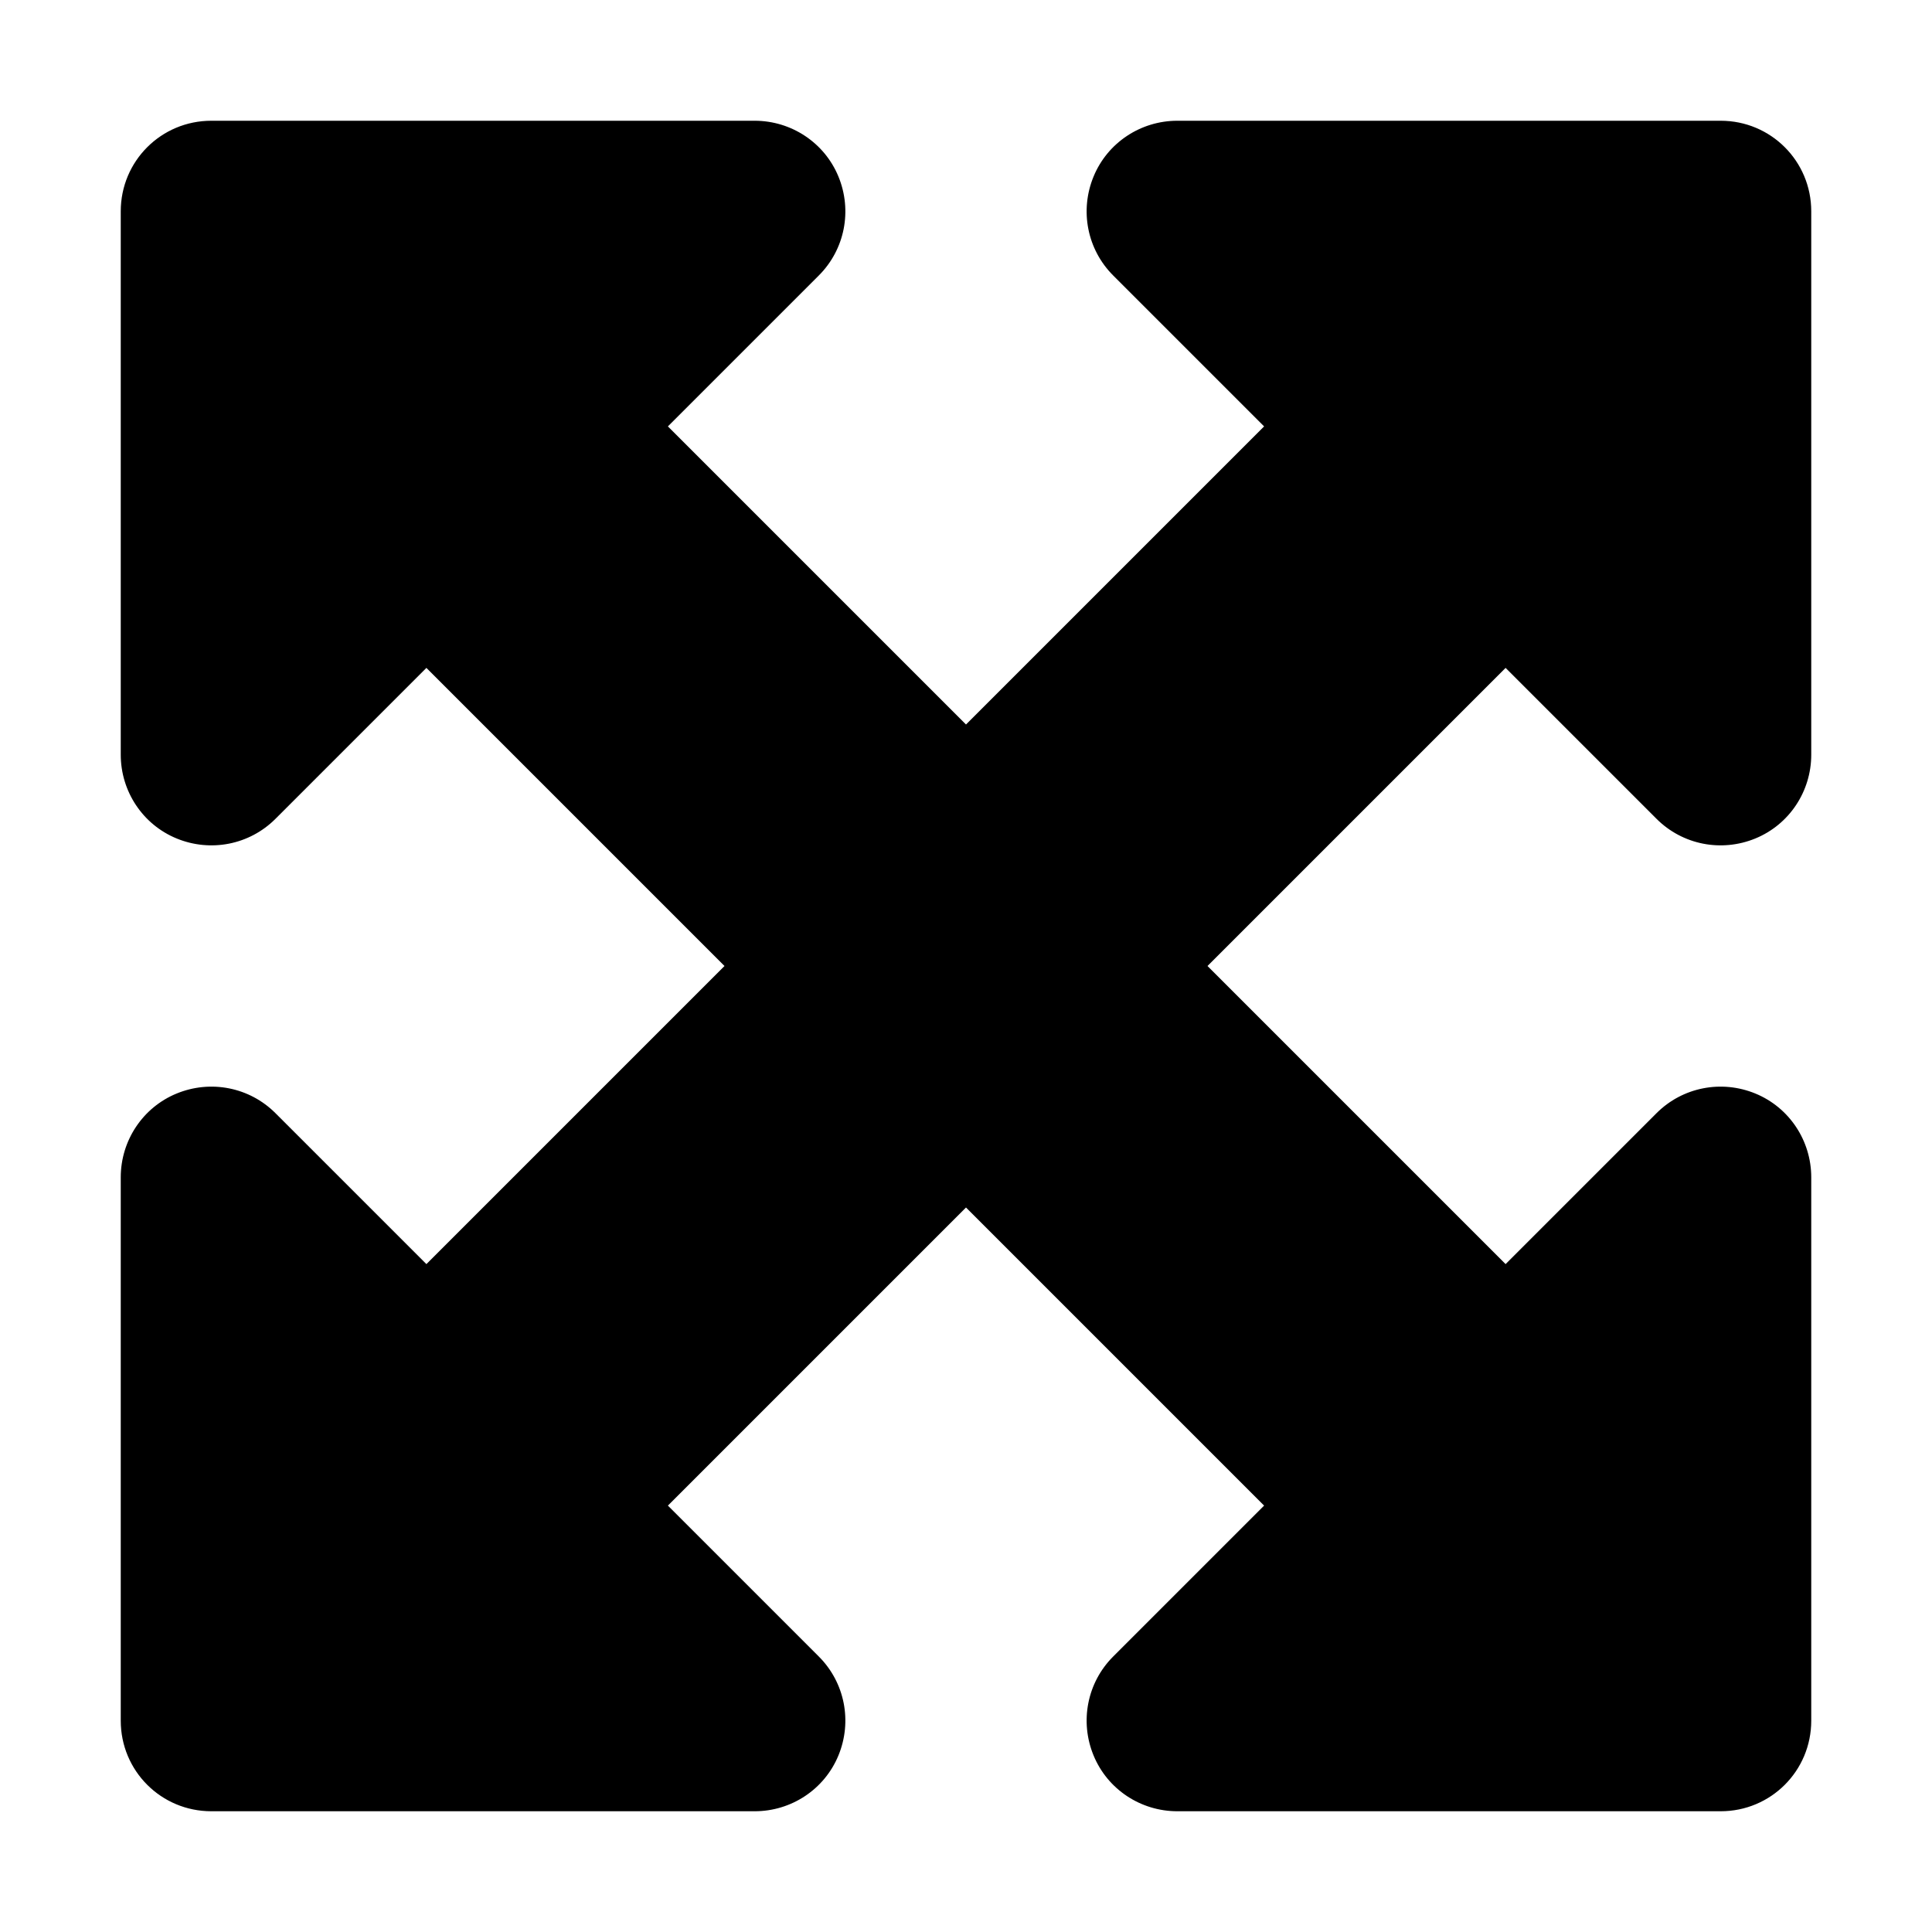
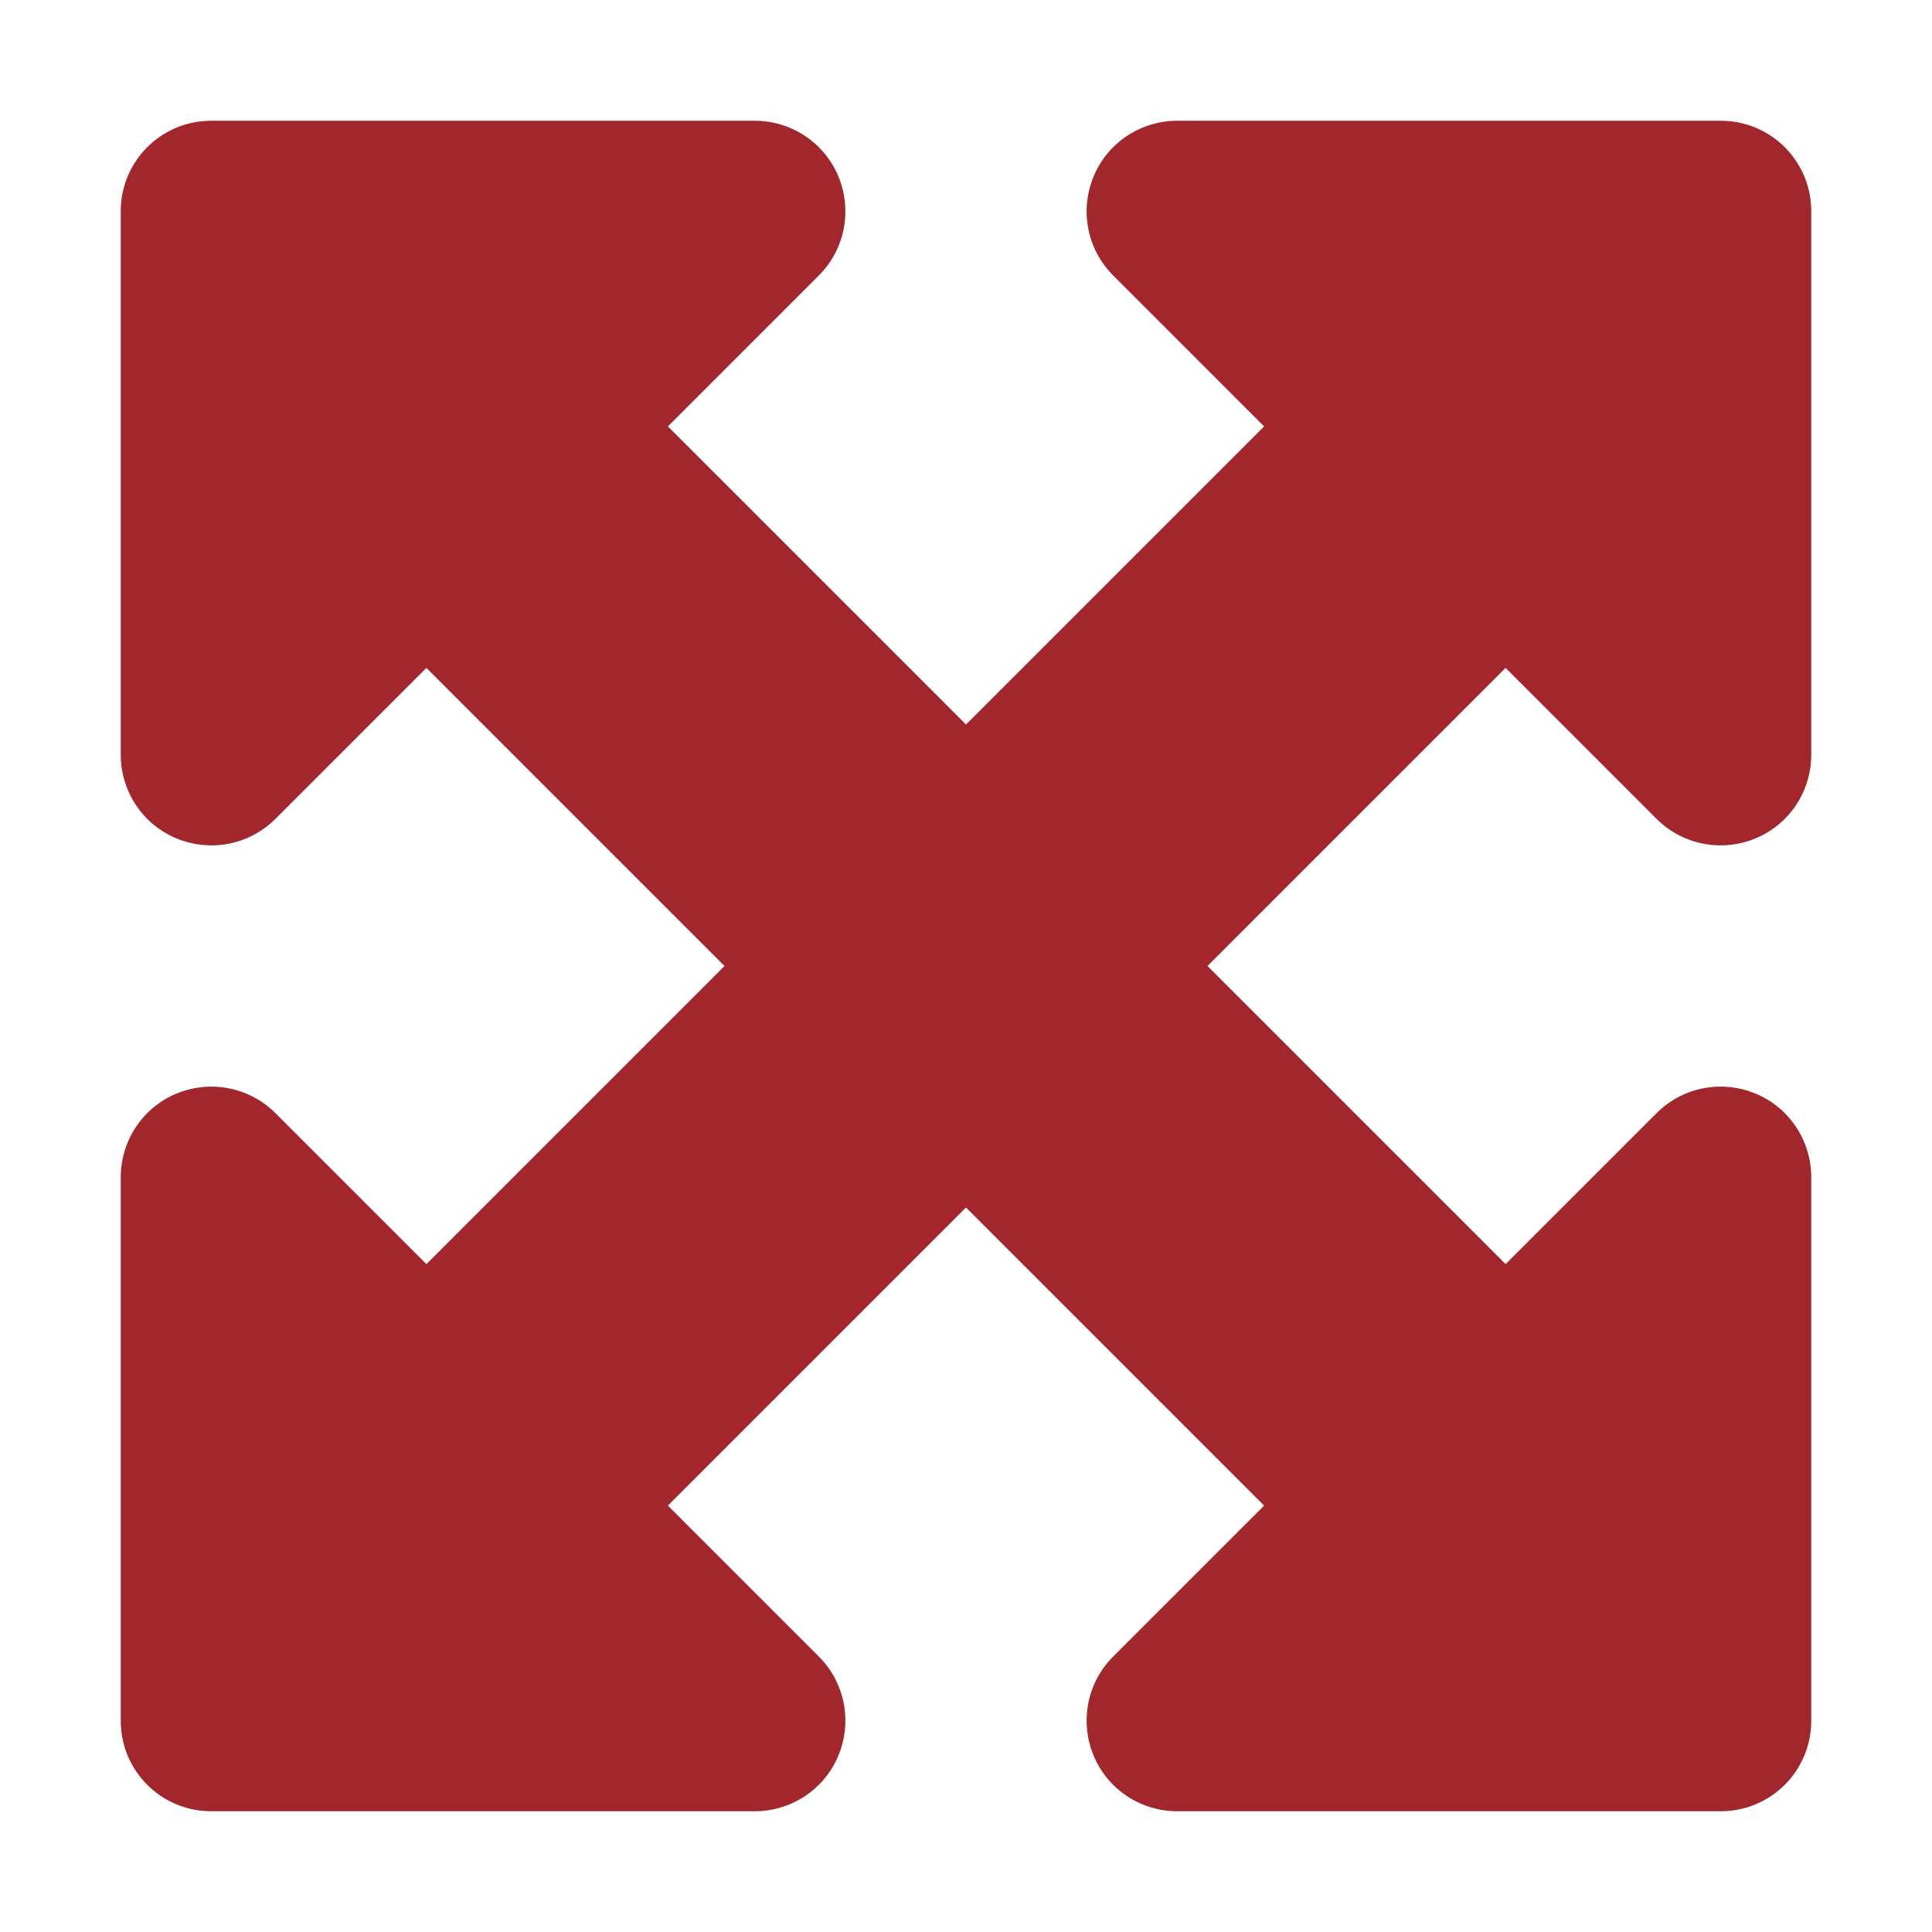
- <svg xmlns="http://www.w3.org/2000/svg" viewBox="0 0 512 512">
-   <path d="M200 32L56 32C42.7 32 32 42.7 32 56l0 144c0 9.7 5.8 18.5 14.8 22.2s19.3 1.7 26.2-5.2l40-40 79 79-79 79L73 295c-6.9-6.9-17.2-8.9-26.2-5.2S32 302.3 32 312l0 144c0 13.3 10.7 24 24 24l144 0c9.7 0 18.5-5.8 22.2-14.8s1.7-19.3-5.2-26.2l-40-40 79-79 79 79-40 40c-6.9 6.9-8.9 17.2-5.2 26.2s12.5 14.8 22.2 14.8l144 0c13.3 0 24-10.7 24-24l0-144c0-9.7-5.8-18.5-14.8-22.2s-19.3-1.7-26.2 5.2l-40 40-79-79 79-79 40 40c6.9 6.9 17.2 8.9 26.2 5.2s14.8-12.5 14.8-22.2l0-144c0-13.3-10.7-24-24-24L312 32c-9.7 0-18.5 5.8-22.2 14.8s-1.7 19.3 5.2 26.2l40 40-79 79-79-79 40-40c6.9-6.9 8.9-17.2 5.2-26.2S209.7 32 200 32z" />
+ <svg xmlns="http://www.w3.org/2000/svg" viewBox="0 0 512 512" version="1.1" id="svg1">
+   <defs id="defs1" />
+   <path d="M200 32L56 32C42.7 32 32 42.7 32 56l0 144c0 9.7 5.8 18.5 14.8 22.2s19.3 1.7 26.2-5.2l40-40 79 79-79 79L73 295c-6.9-6.9-17.2-8.9-26.2-5.2S32 302.3 32 312l0 144c0 13.3 10.7 24 24 24l144 0c9.7 0 18.5-5.8 22.2-14.8s1.7-19.3-5.2-26.2l-40-40 79-79 79 79-40 40c-6.9 6.9-8.9 17.2-5.2 26.2s12.5 14.8 22.2 14.8l144 0c13.3 0 24-10.7 24-24l0-144c0-9.7-5.8-18.5-14.8-22.2s-19.3-1.7-26.2 5.2l-40 40-79-79 79-79 40 40c6.9 6.9 17.2 8.9 26.2 5.2s14.8-12.5 14.8-22.2l0-144c0-13.3-10.7-24-24-24L312 32c-9.7 0-18.5 5.8-22.2 14.8s-1.7 19.3 5.2 26.2l40 40-79 79-79-79 40-40c6.9-6.9 8.9-17.2 5.2-26.2S209.7 32 200 32z" id="path1" style="fill:#a2272c;fill-opacity:1" />
</svg>
